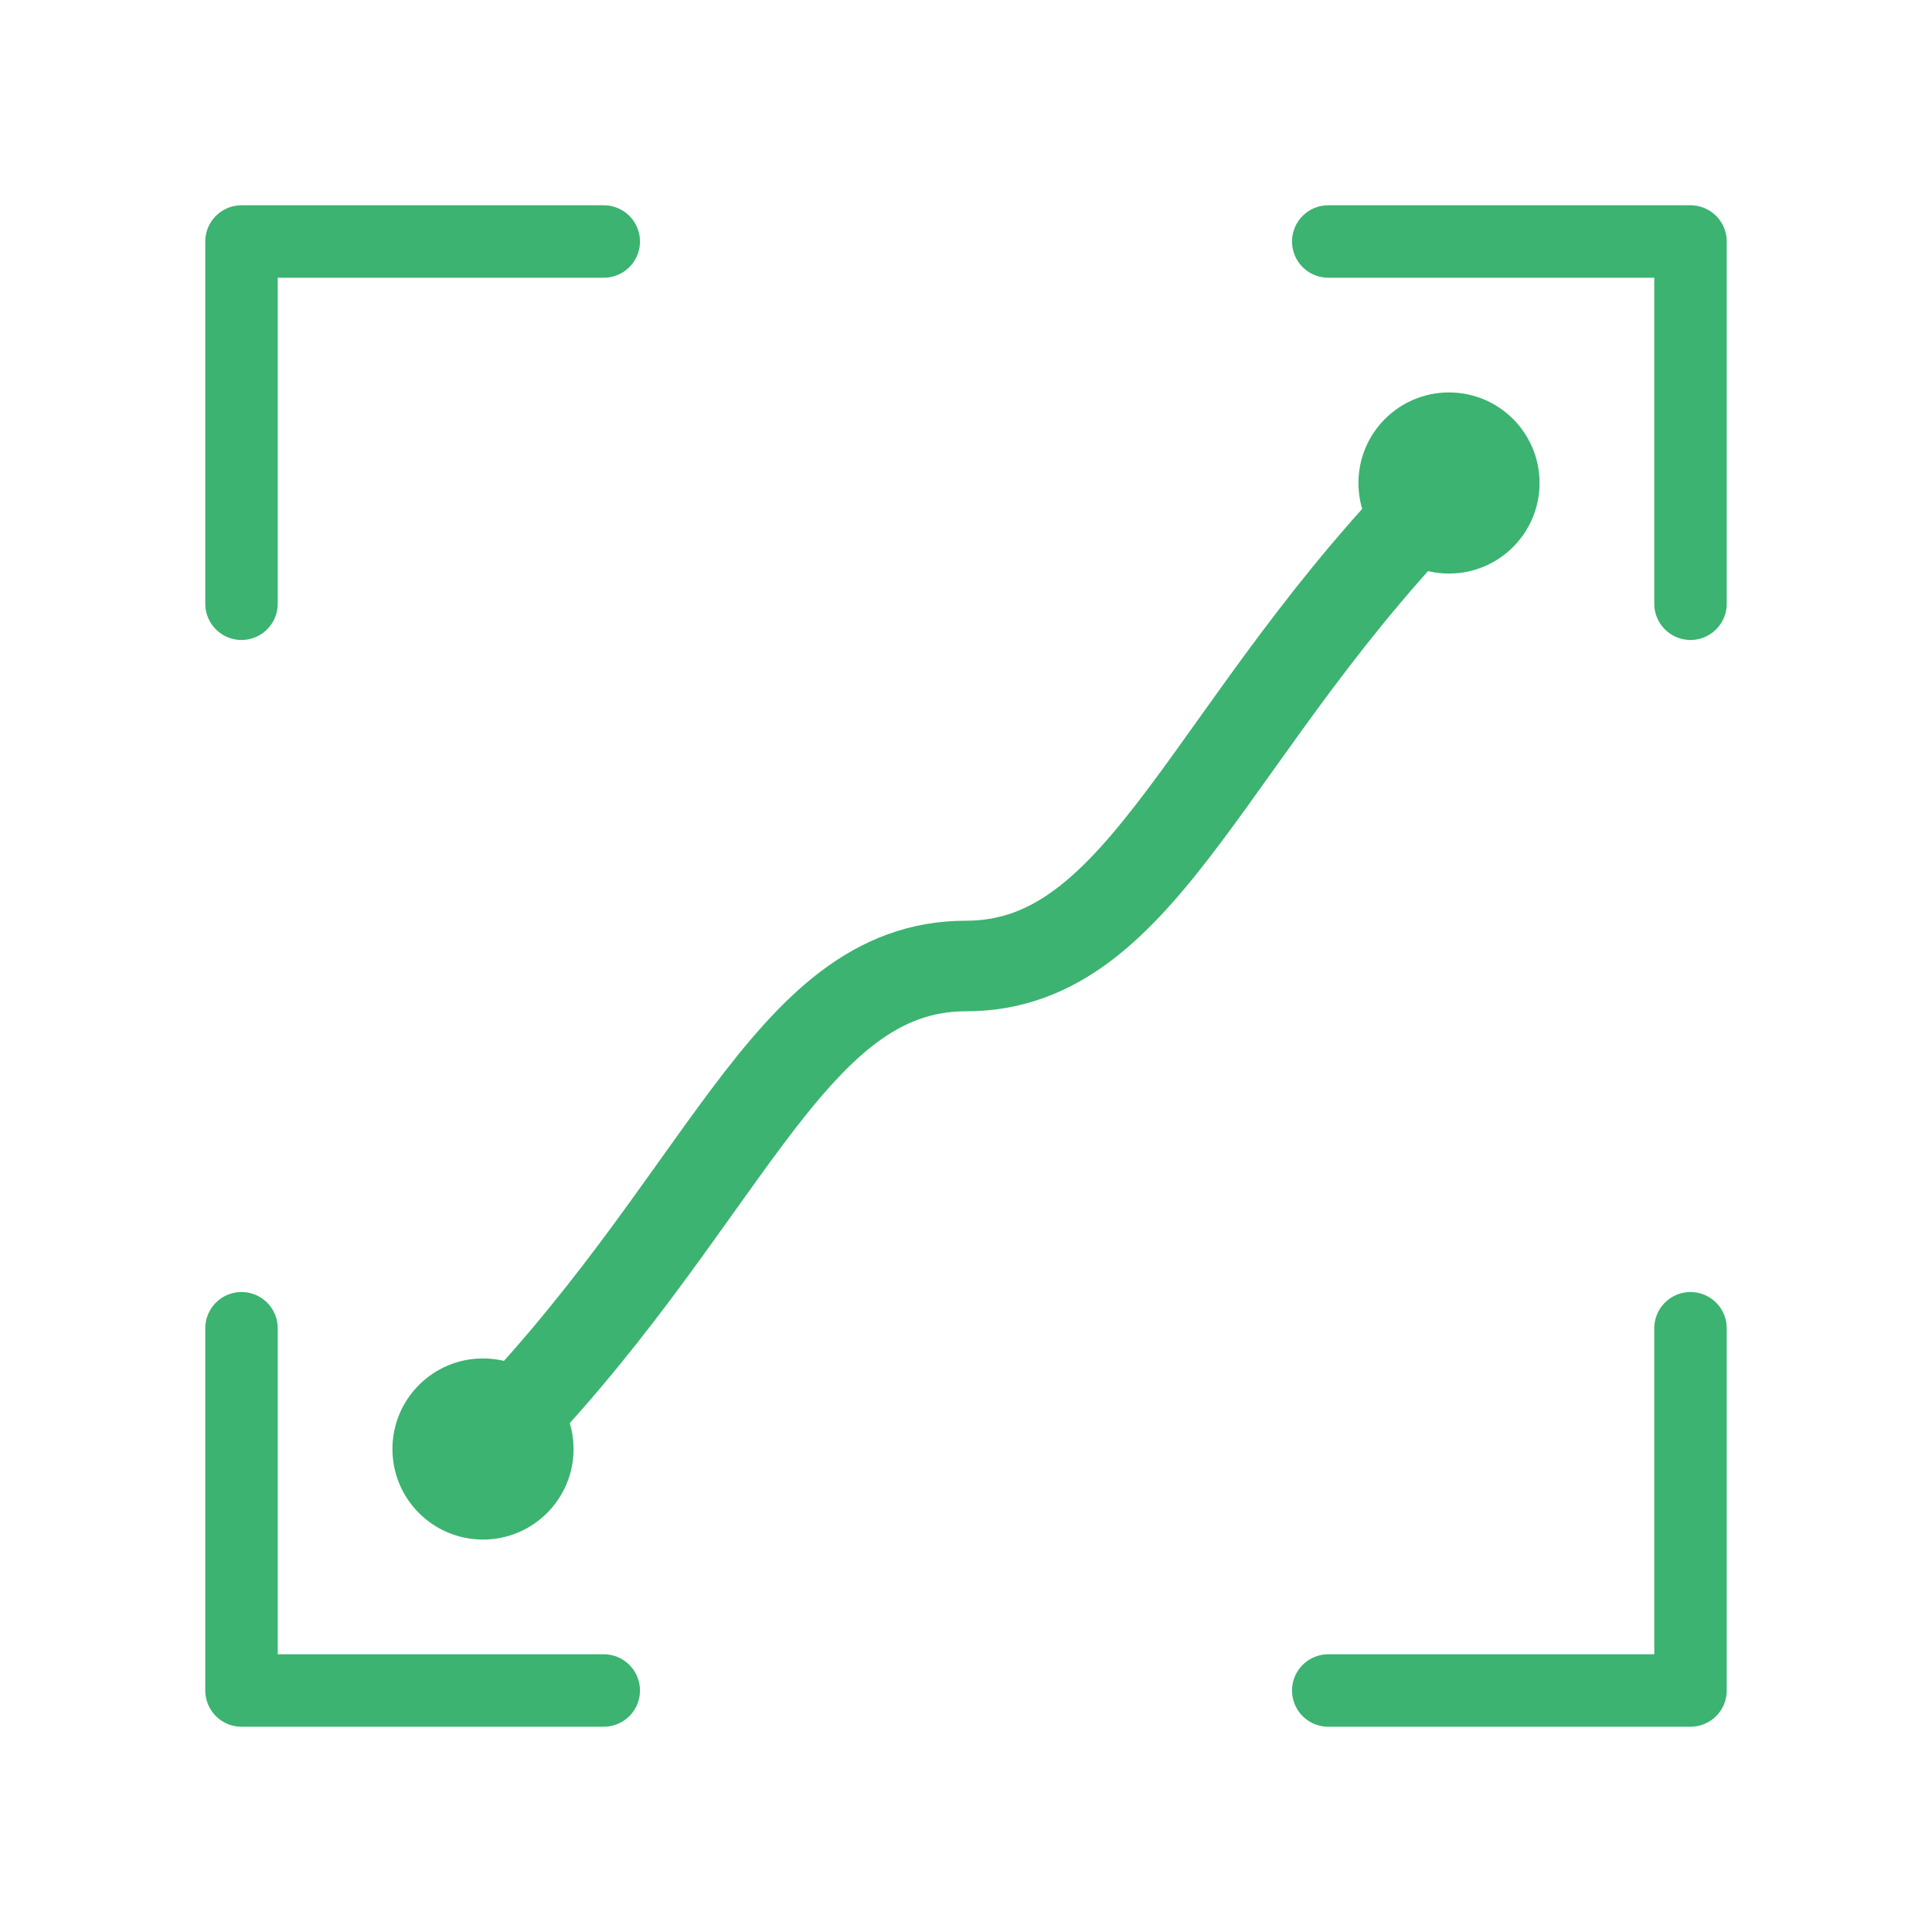
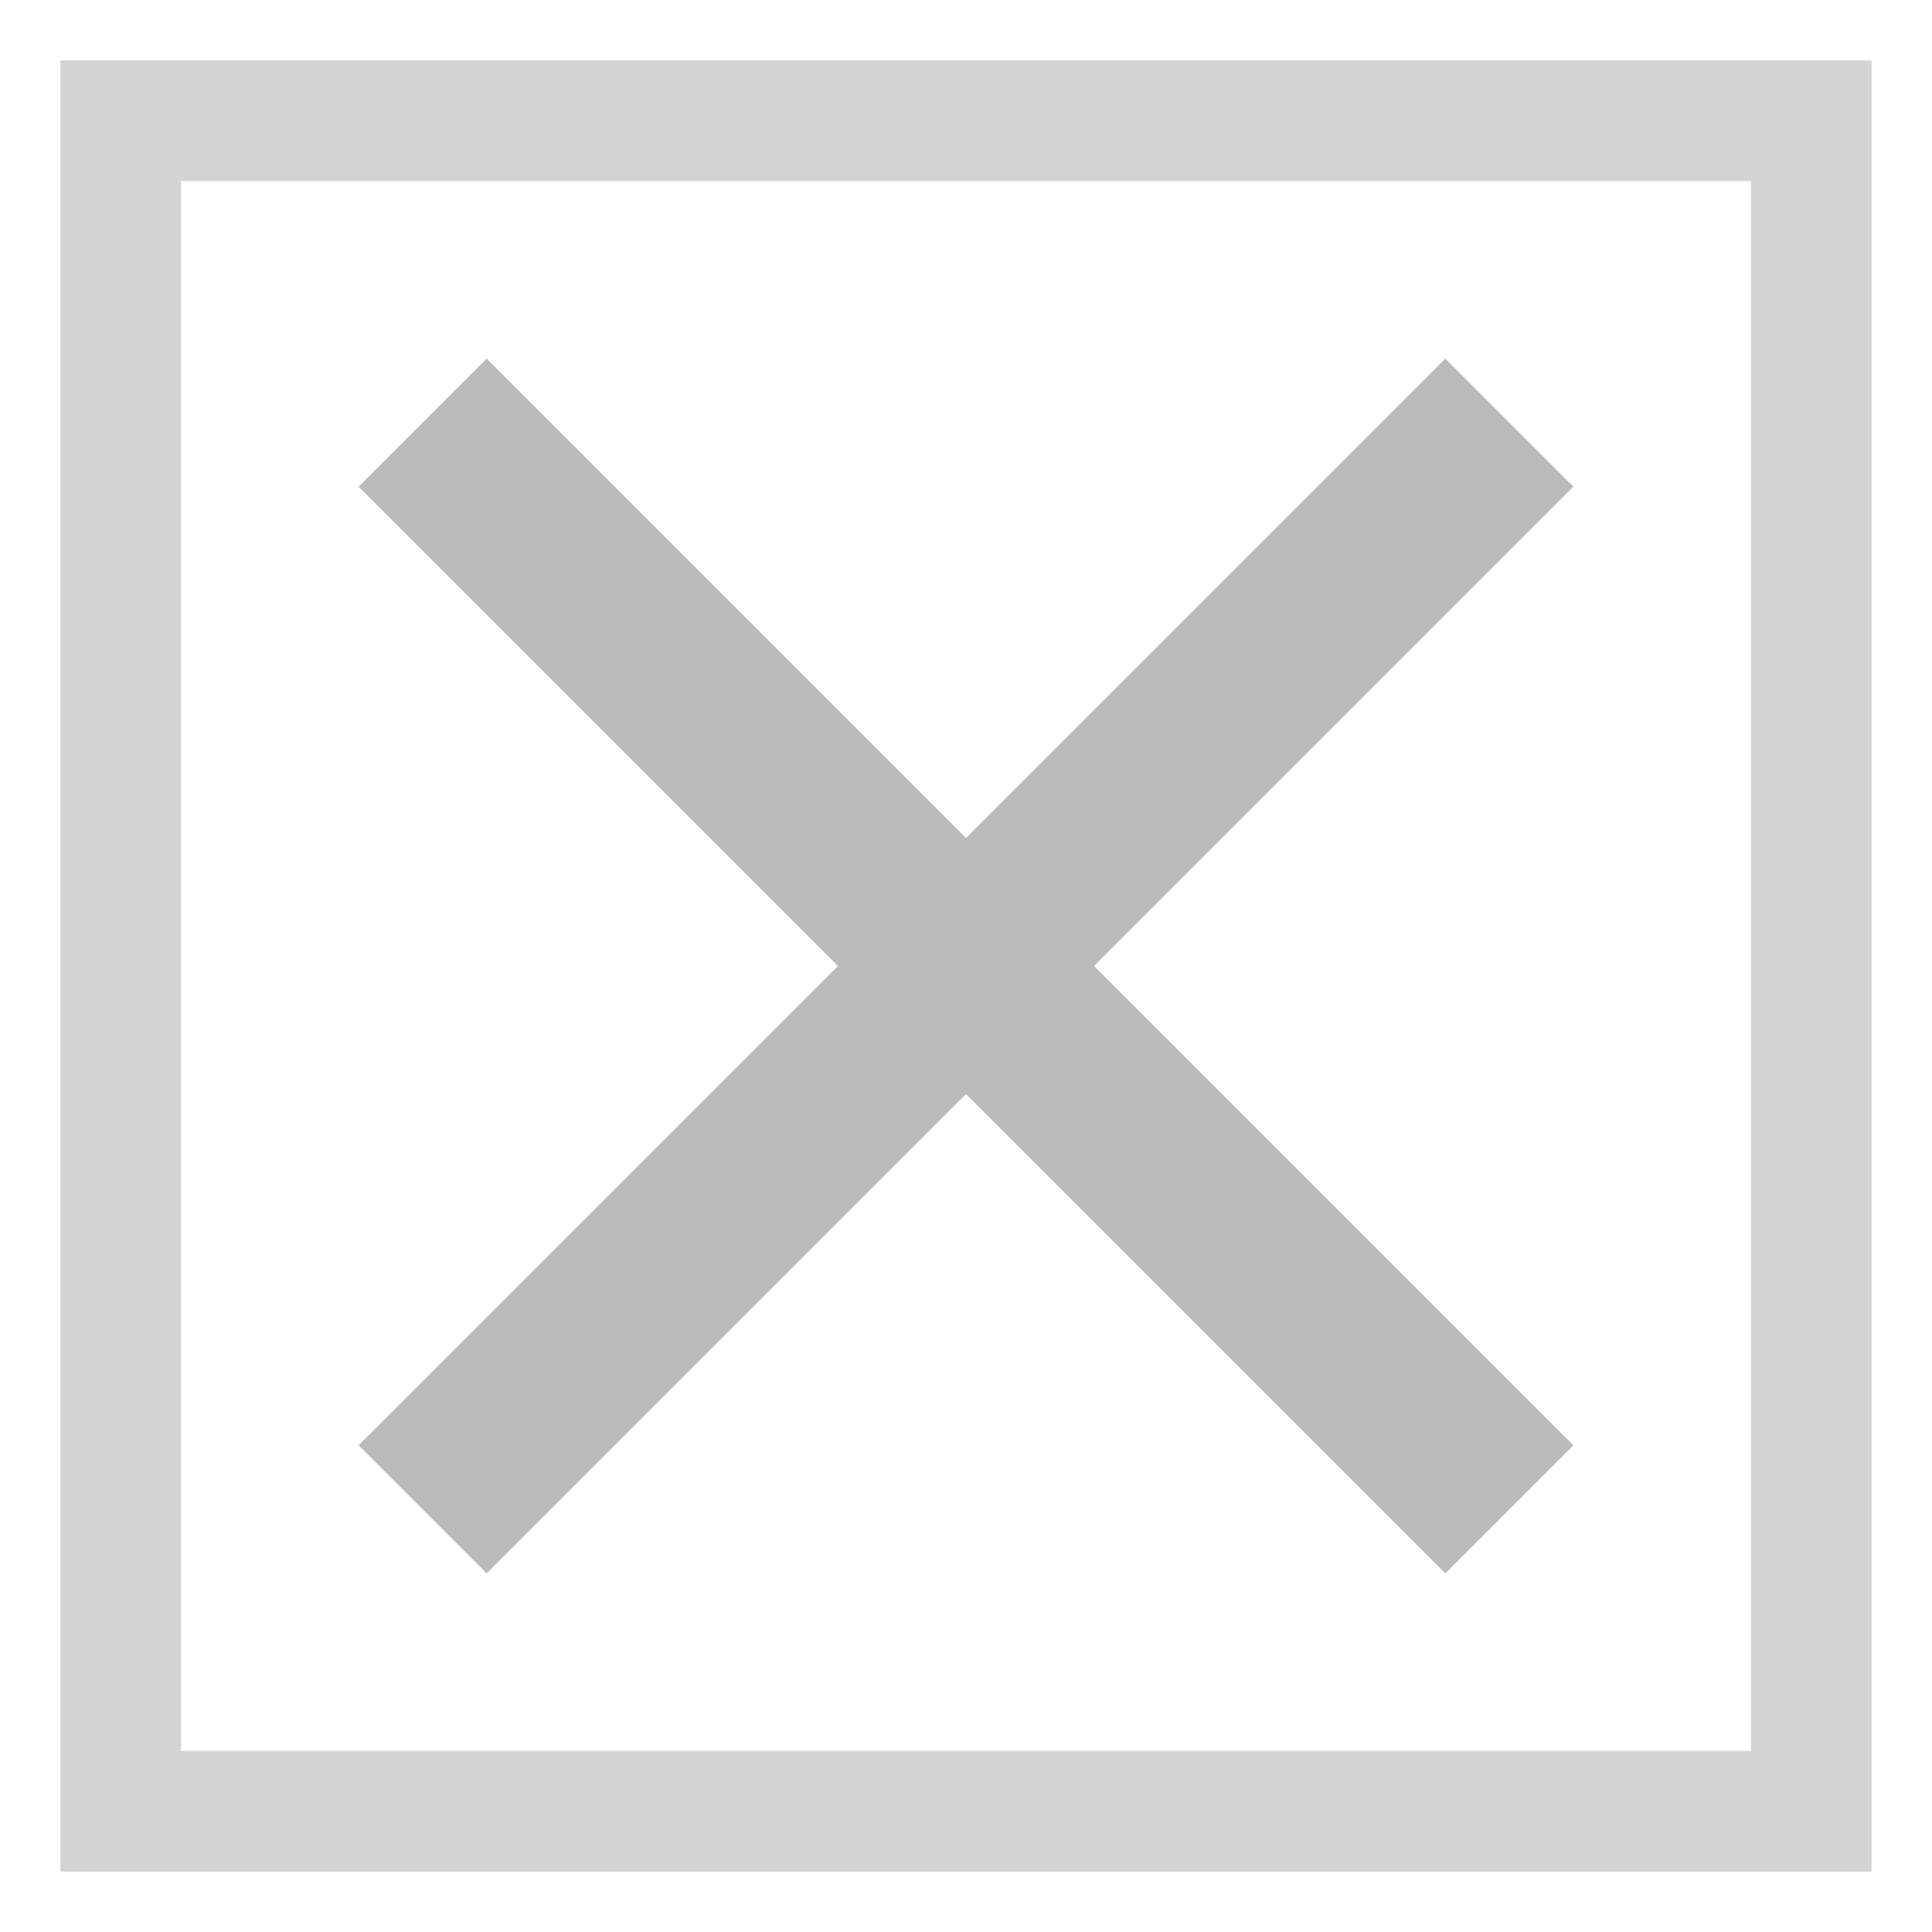
- <svg xmlns="http://www.w3.org/2000/svg" viewBox="0 0 32 32" fill="none" stroke="#3CB371" stroke-width="1.2" stroke-linecap="round" stroke-linejoin="round">
-   <polyline points="4,10 4,4 10,4" />
-   <polyline points="22,4 28,4 28,10" />
-   <polyline points="28,22 28,28 22,28" />
-   <polyline points="10,28 4,28 4,22" />
-   <path d="M8 24 C12 20, 13 16, 16 16 C19 16, 20 12, 24 8" stroke-width="1.5" />
-   <circle cx="8" cy="24" r="1.5" fill="#3CB371" stroke="none" />
-   <circle cx="24" cy="8" r="1.5" fill="#3CB371" stroke="none" />
+ <svg xmlns="http://www.w3.org/2000/svg" viewBox="0 0 32 32" fill="none">
+   <rect x="2" y="2" width="28" height="28" fill="none" stroke="#d4d4d4" stroke-width="2" />
+   <line x1="7" y1="7" x2="25" y2="25" stroke="#bbb" stroke-width="3" />
+   <line x1="25" y1="7" x2="7" y2="25" stroke="#bbb" stroke-width="3" />
</svg>
